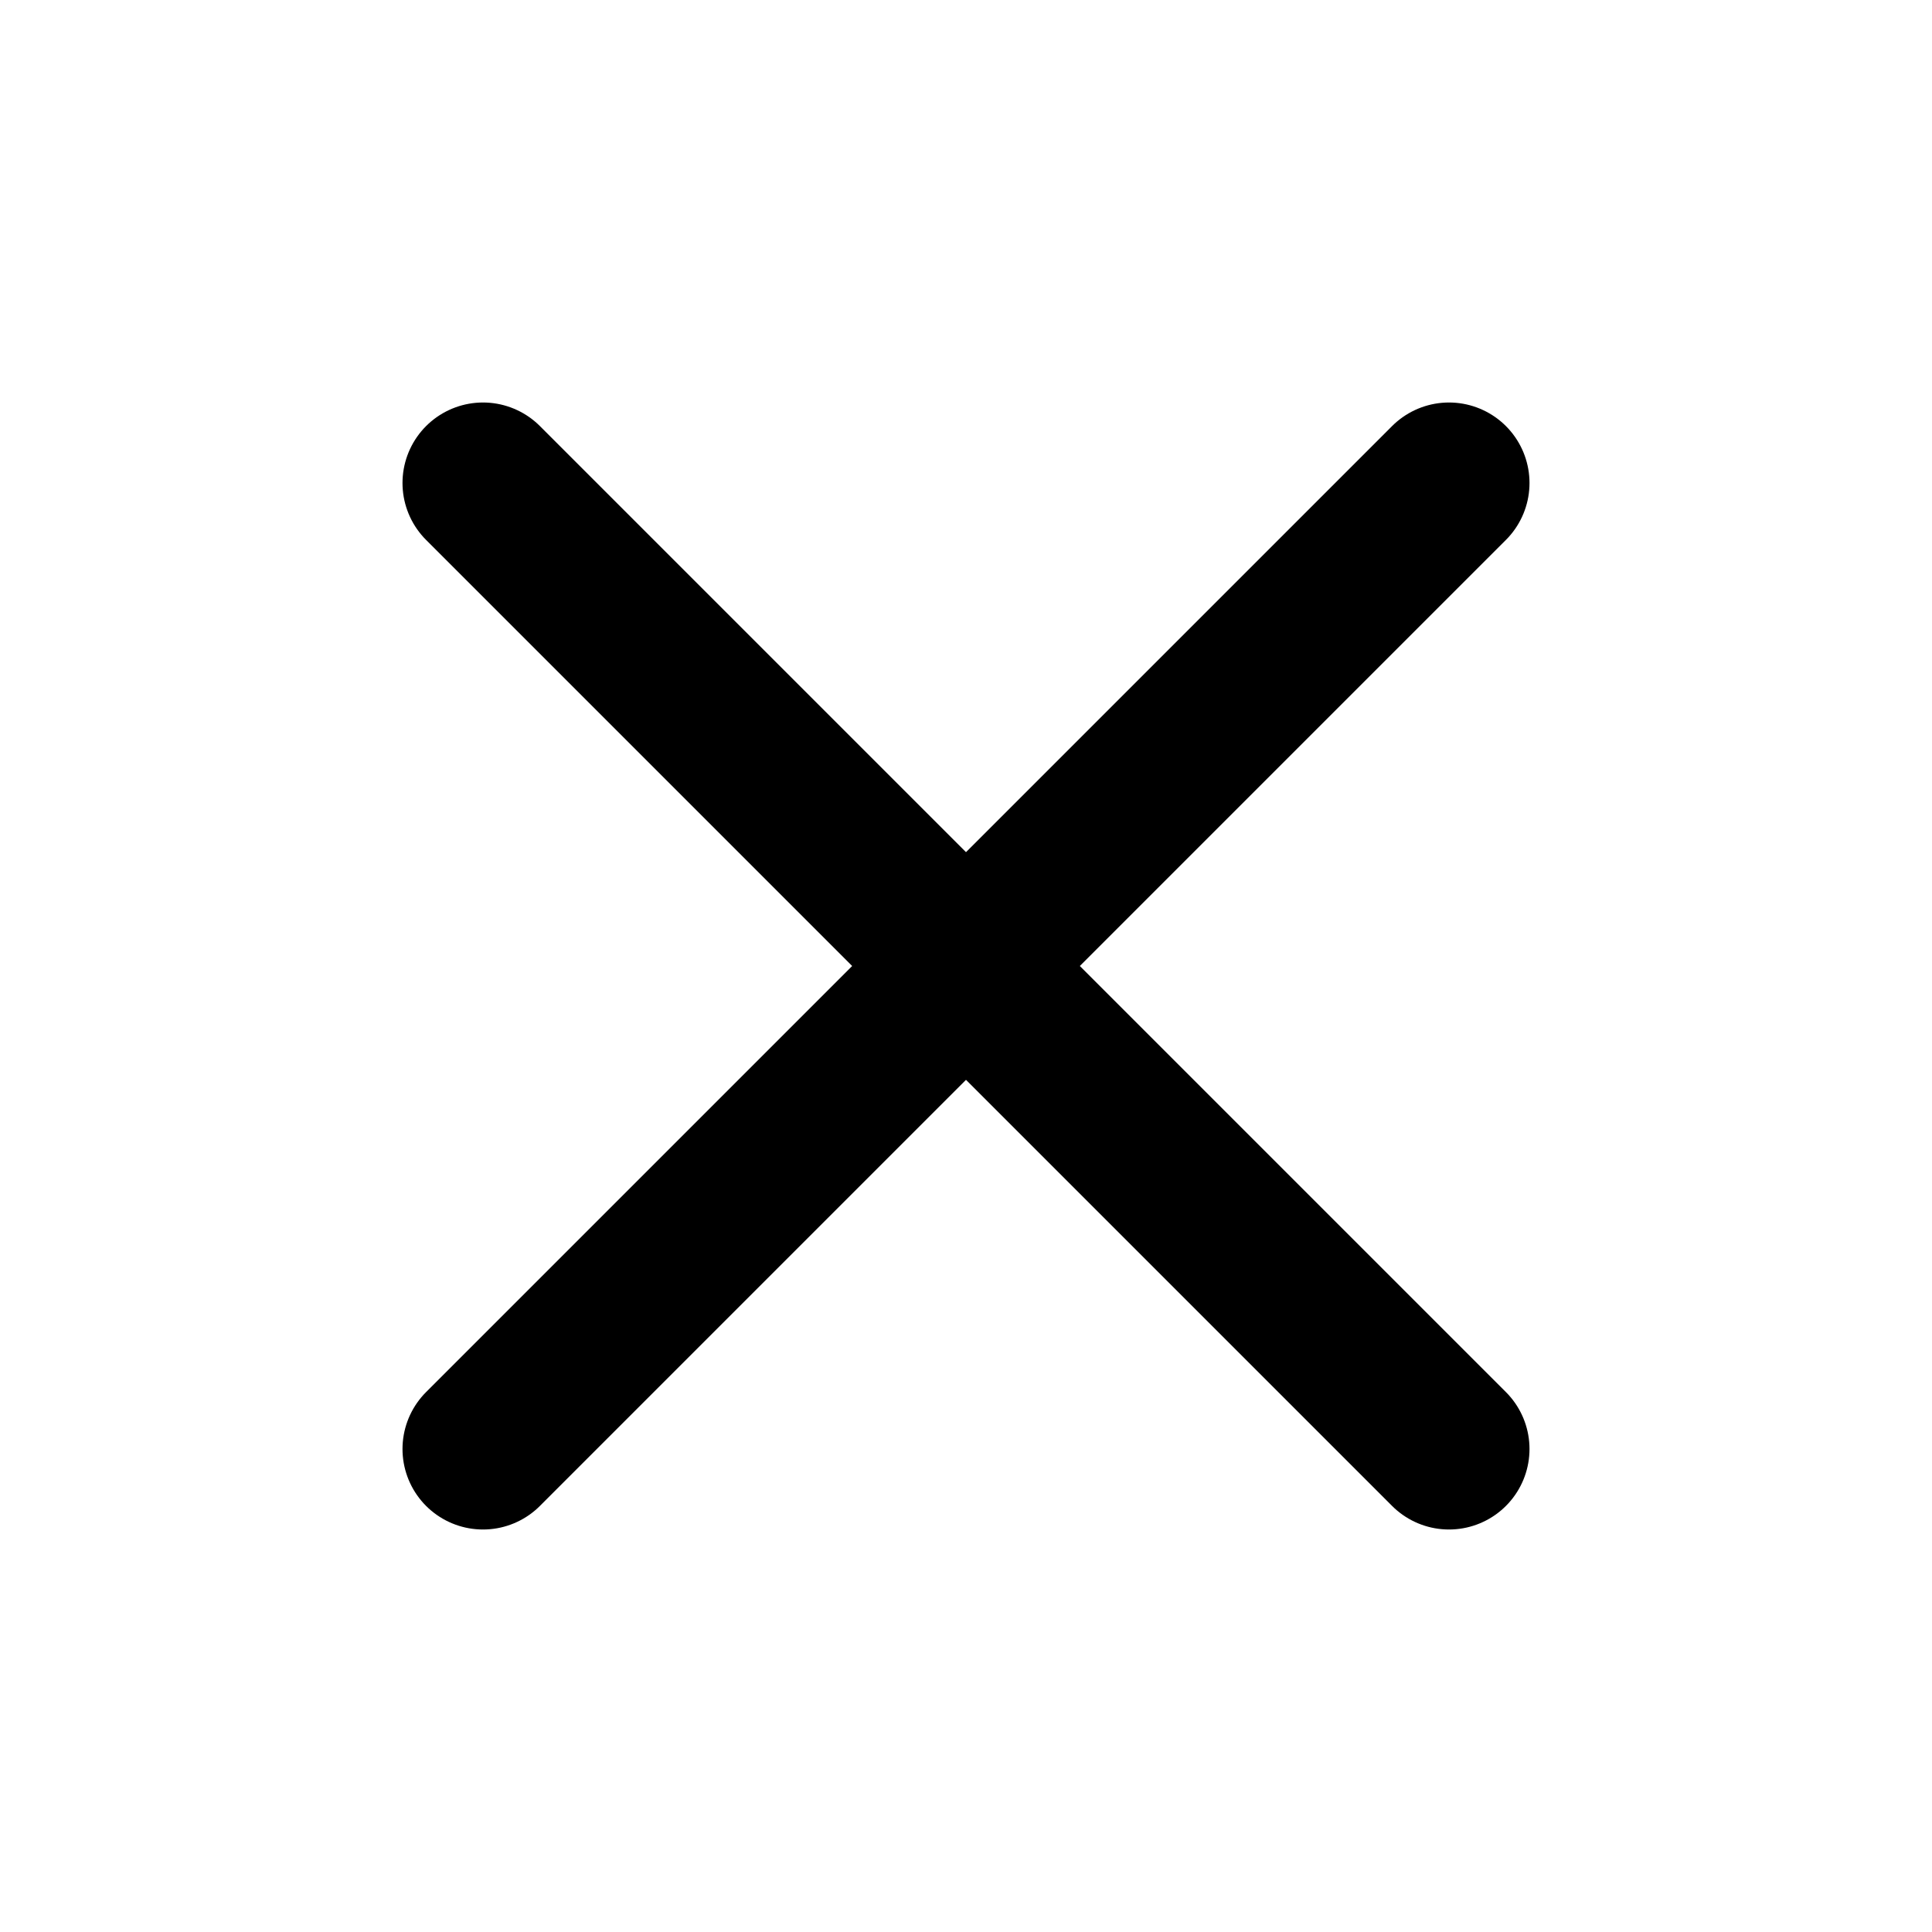
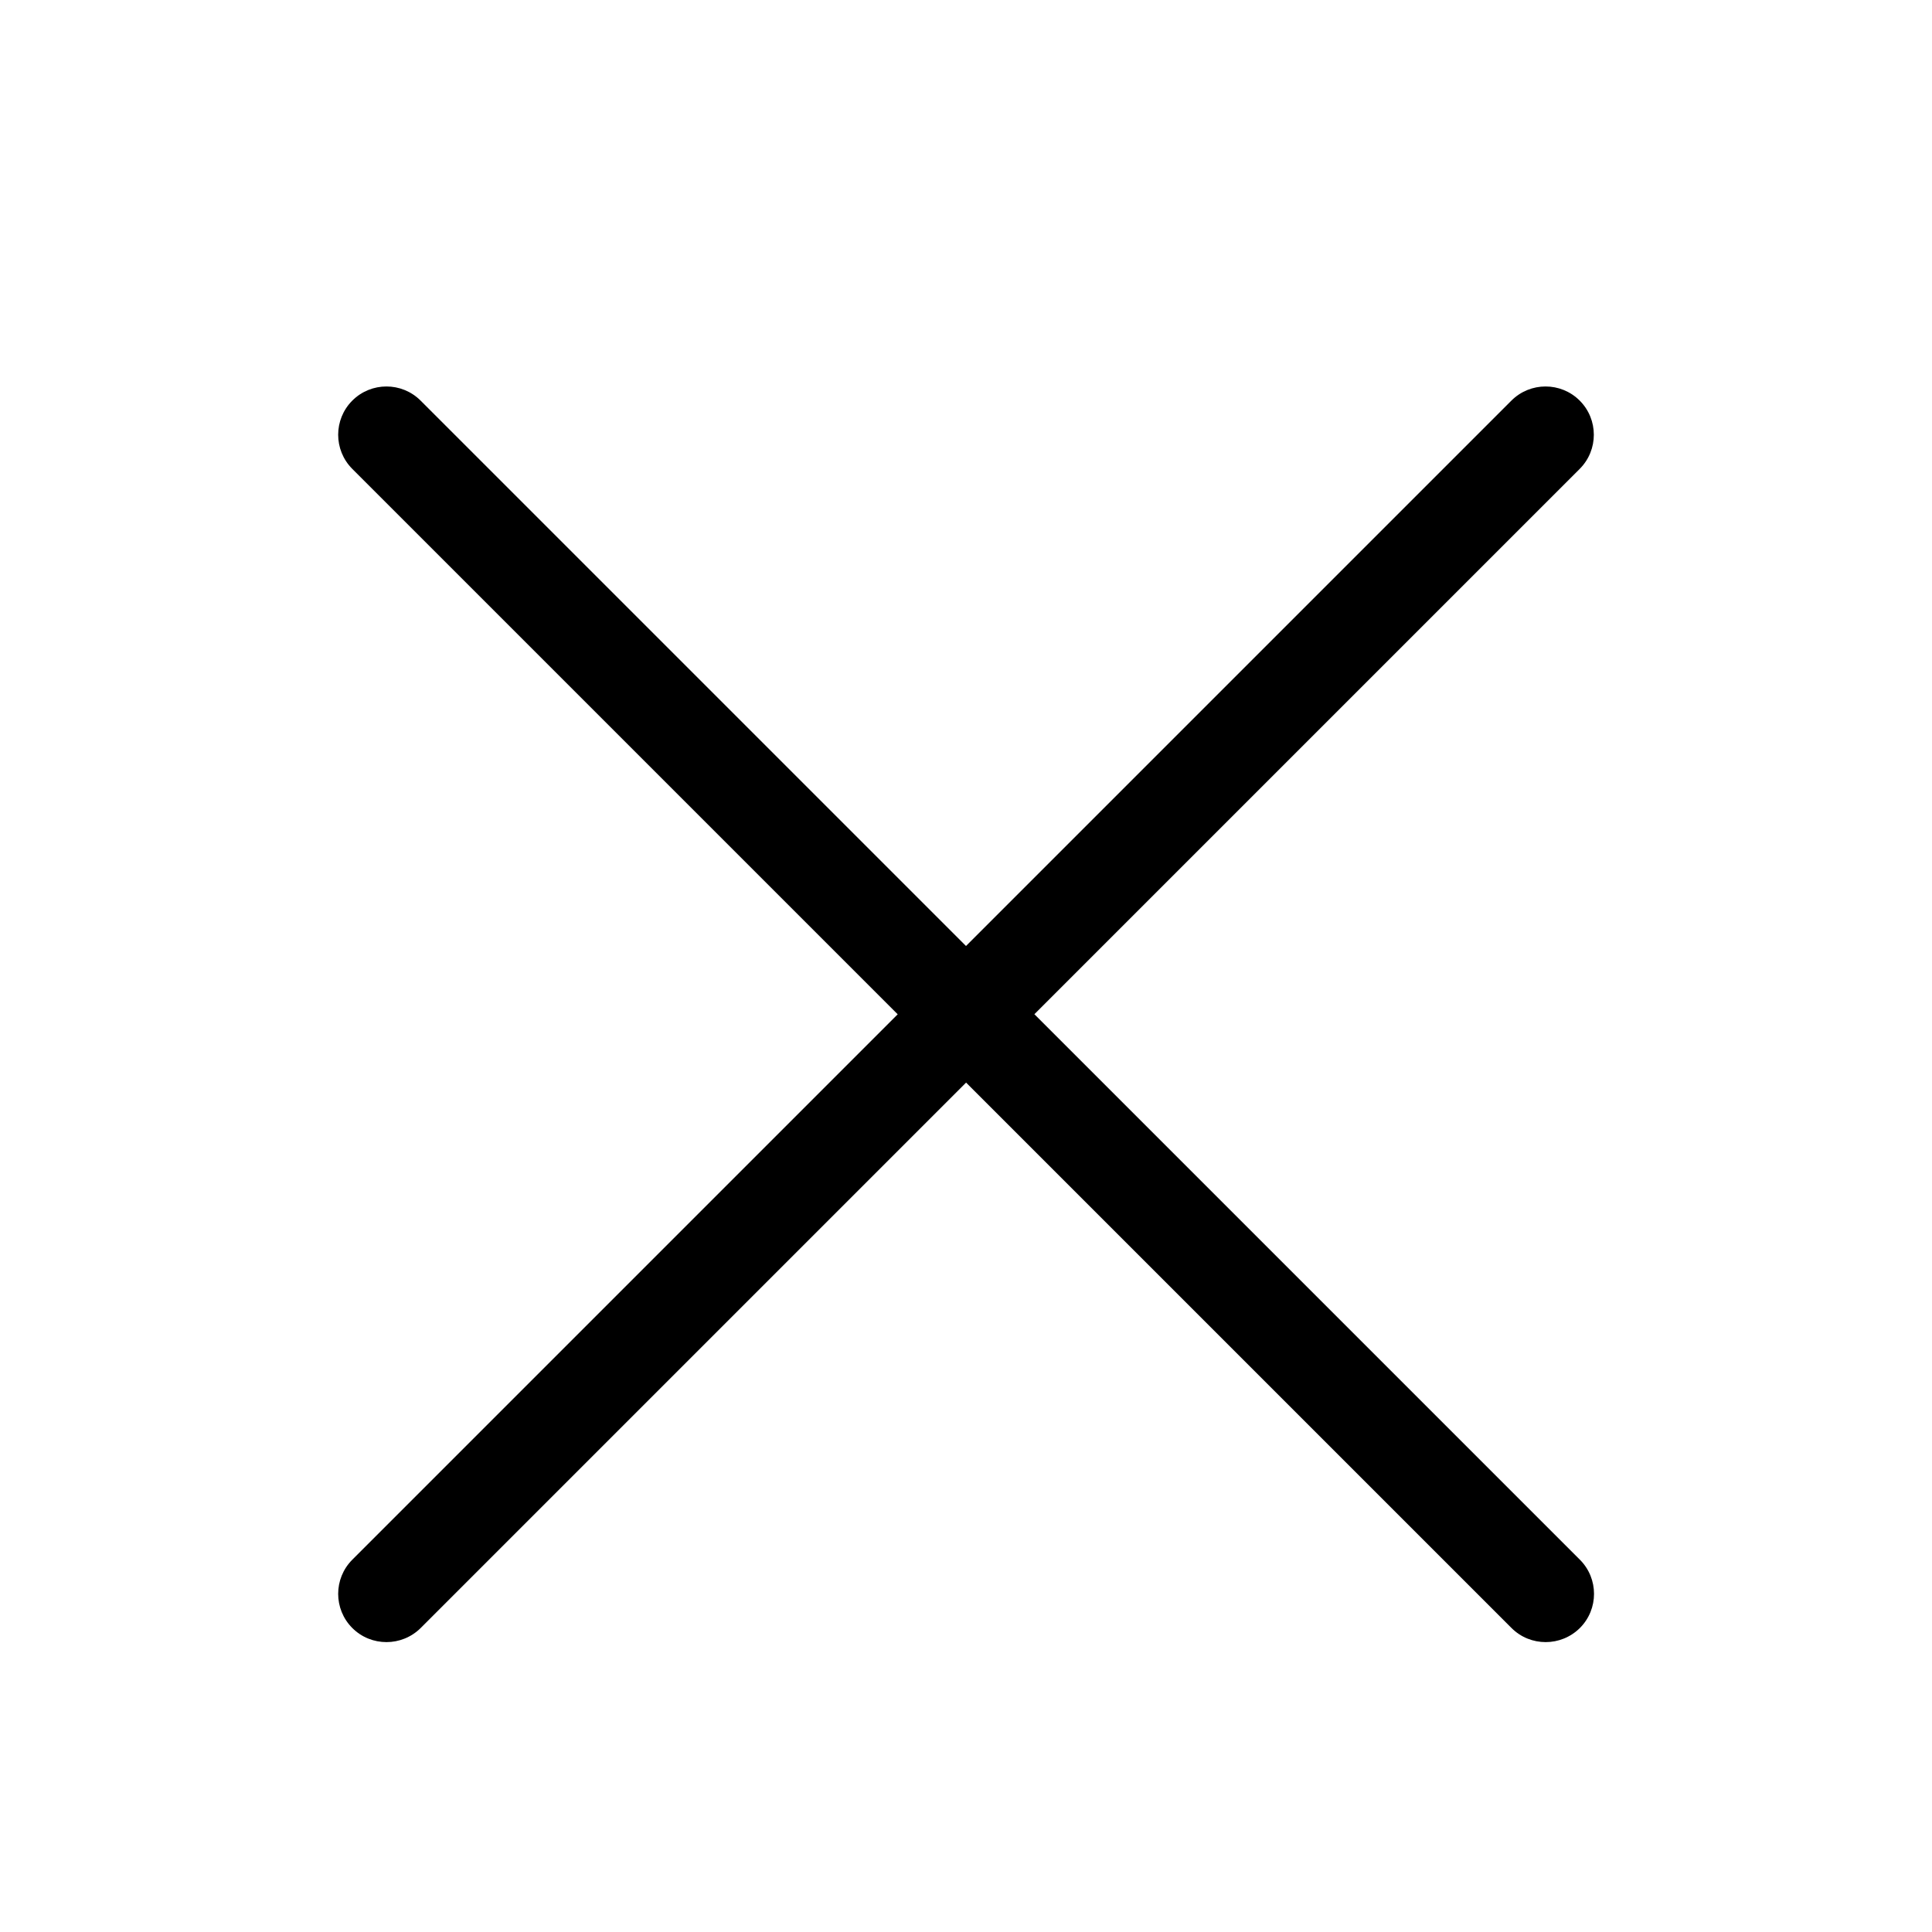
- <svg xmlns="http://www.w3.org/2000/svg" width="24" height="24" viewBox="0 0 24 24" fill="none">
-   <path d="M6 6L18 18M18 6L6 18" stroke="black" stroke-width="2" stroke-linecap="round" stroke-linejoin="round" />
+ <svg xmlns="http://www.w3.org/2000/svg" version="1.1" width="20" height="20" viewBox="0 0 20 20">
+   <path fill="#000000" d="M10.707 10.5l5.646-5.646c0.195-0.195 0.195-0.512 0-0.707s-0.512-0.195-0.707 0l-5.646 5.646-5.646-5.646c-0.195-0.195-0.512-0.195-0.707 0s-0.195 0.512 0 0.707l5.646 5.646-5.646 5.646c-0.195 0.195-0.195 0.512 0 0.707 0.098 0.098 0.226 0.146 0.354 0.146s0.256-0.049 0.354-0.146l5.646-5.646 5.646 5.646c0.098 0.098 0.226 0.146 0.354 0.146s0.256-0.049 0.354-0.146c0.195-0.195 0.195-0.512 0-0.707l-5.646-5.646z" />
</svg>
